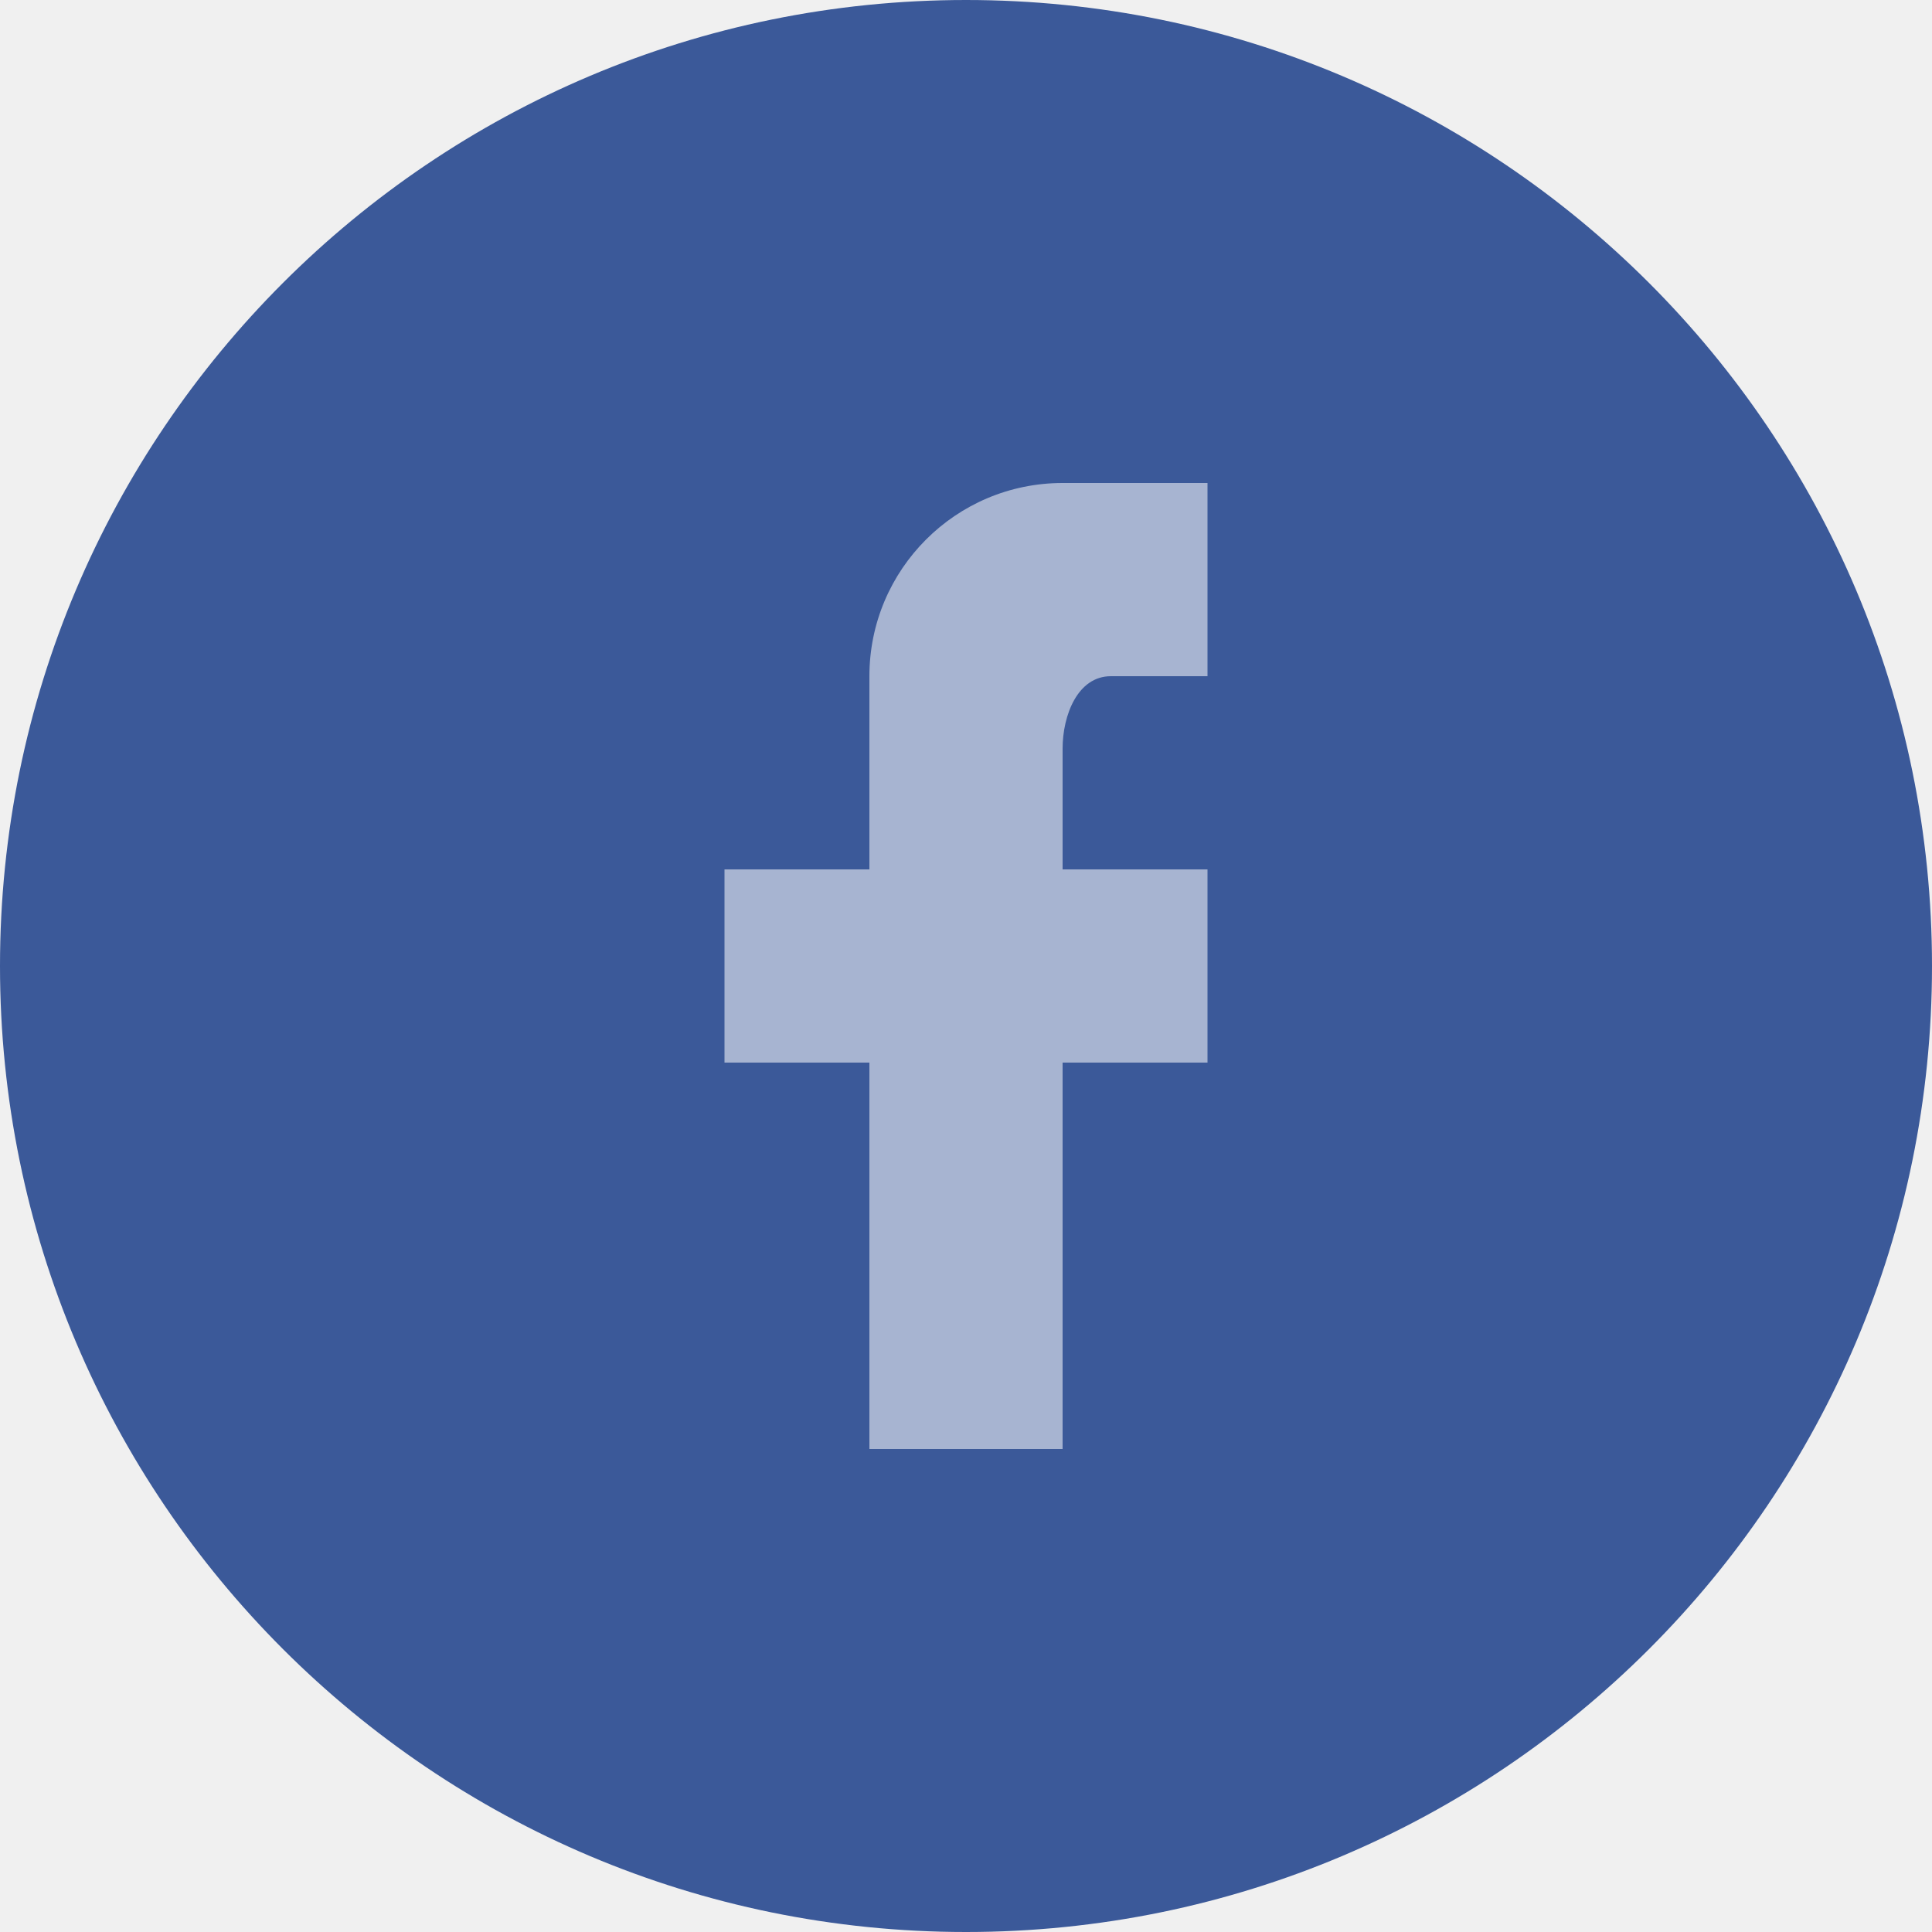
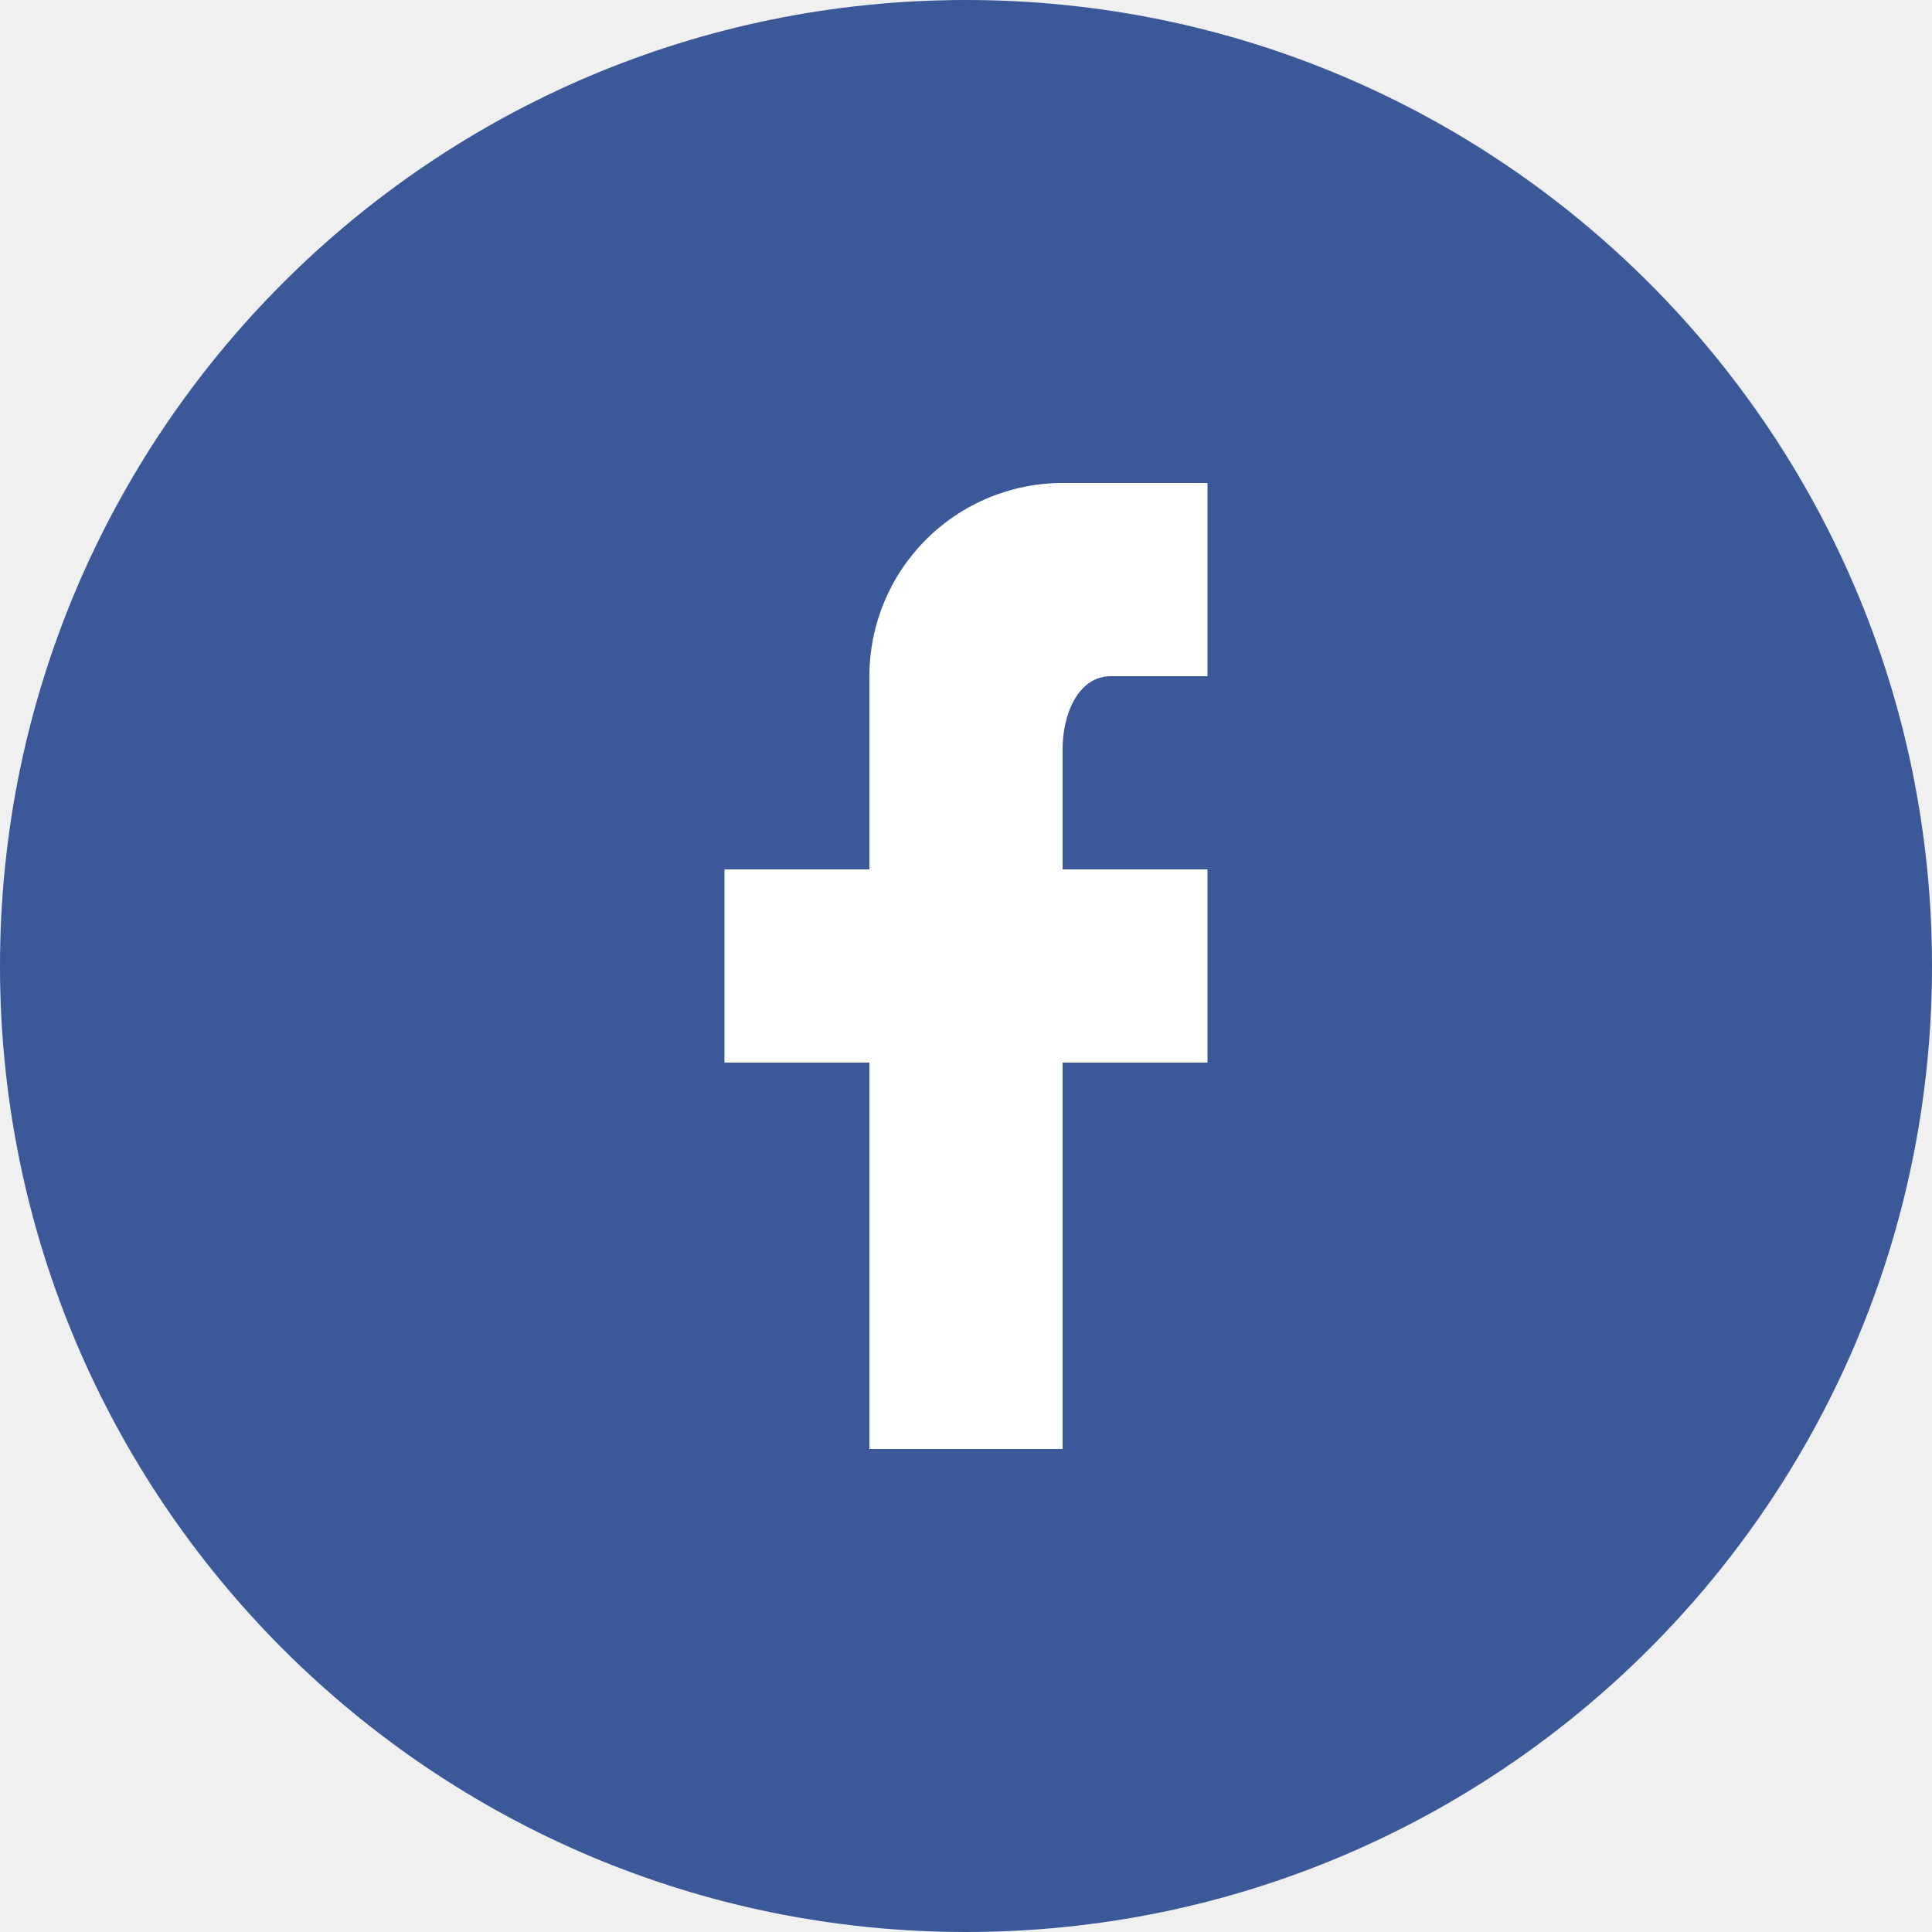
<svg xmlns="http://www.w3.org/2000/svg" width="40" height="40" viewBox="0 0 40 40" fill="none">
  <rect width="40" height="40" rx="20" fill="#3B5999" />
-   <mask id="a" maskUnits="userSpaceOnUse" x="15" y="10" width="10" height="20">
-     <path d="M25 10v4h-2c-.69 0-1 .81-1 1.5V18h3v4h-3v8h-4v-8h-3v-4h3v-4a4 4 0 0 1 4-4h3z" fill="#8C8C8C" />
+   <mask id="mask0" mask-type="alpha" maskUnits="userSpaceOnUse" x="15" y="10" width="10" height="20">
+     <path d="M25 10V14H23C22.31 14 22 14.81 22 15.5V18H25V22H22V30H18V22H15V18H18V14C18 12.939 18.421 11.922 19.172 11.172C19.922 10.421 20.939 10 22 10H25Z" fill="#8C8C8C" />
  </mask>
-   <g mask="url(#a)">
-     <rect width="40" height="40" rx="20" fill="#fff" />
+   <g mask="url(#mask0)">
+     <rect width="40" height="40" rx="20" fill="white" />
  </g>
</svg>
